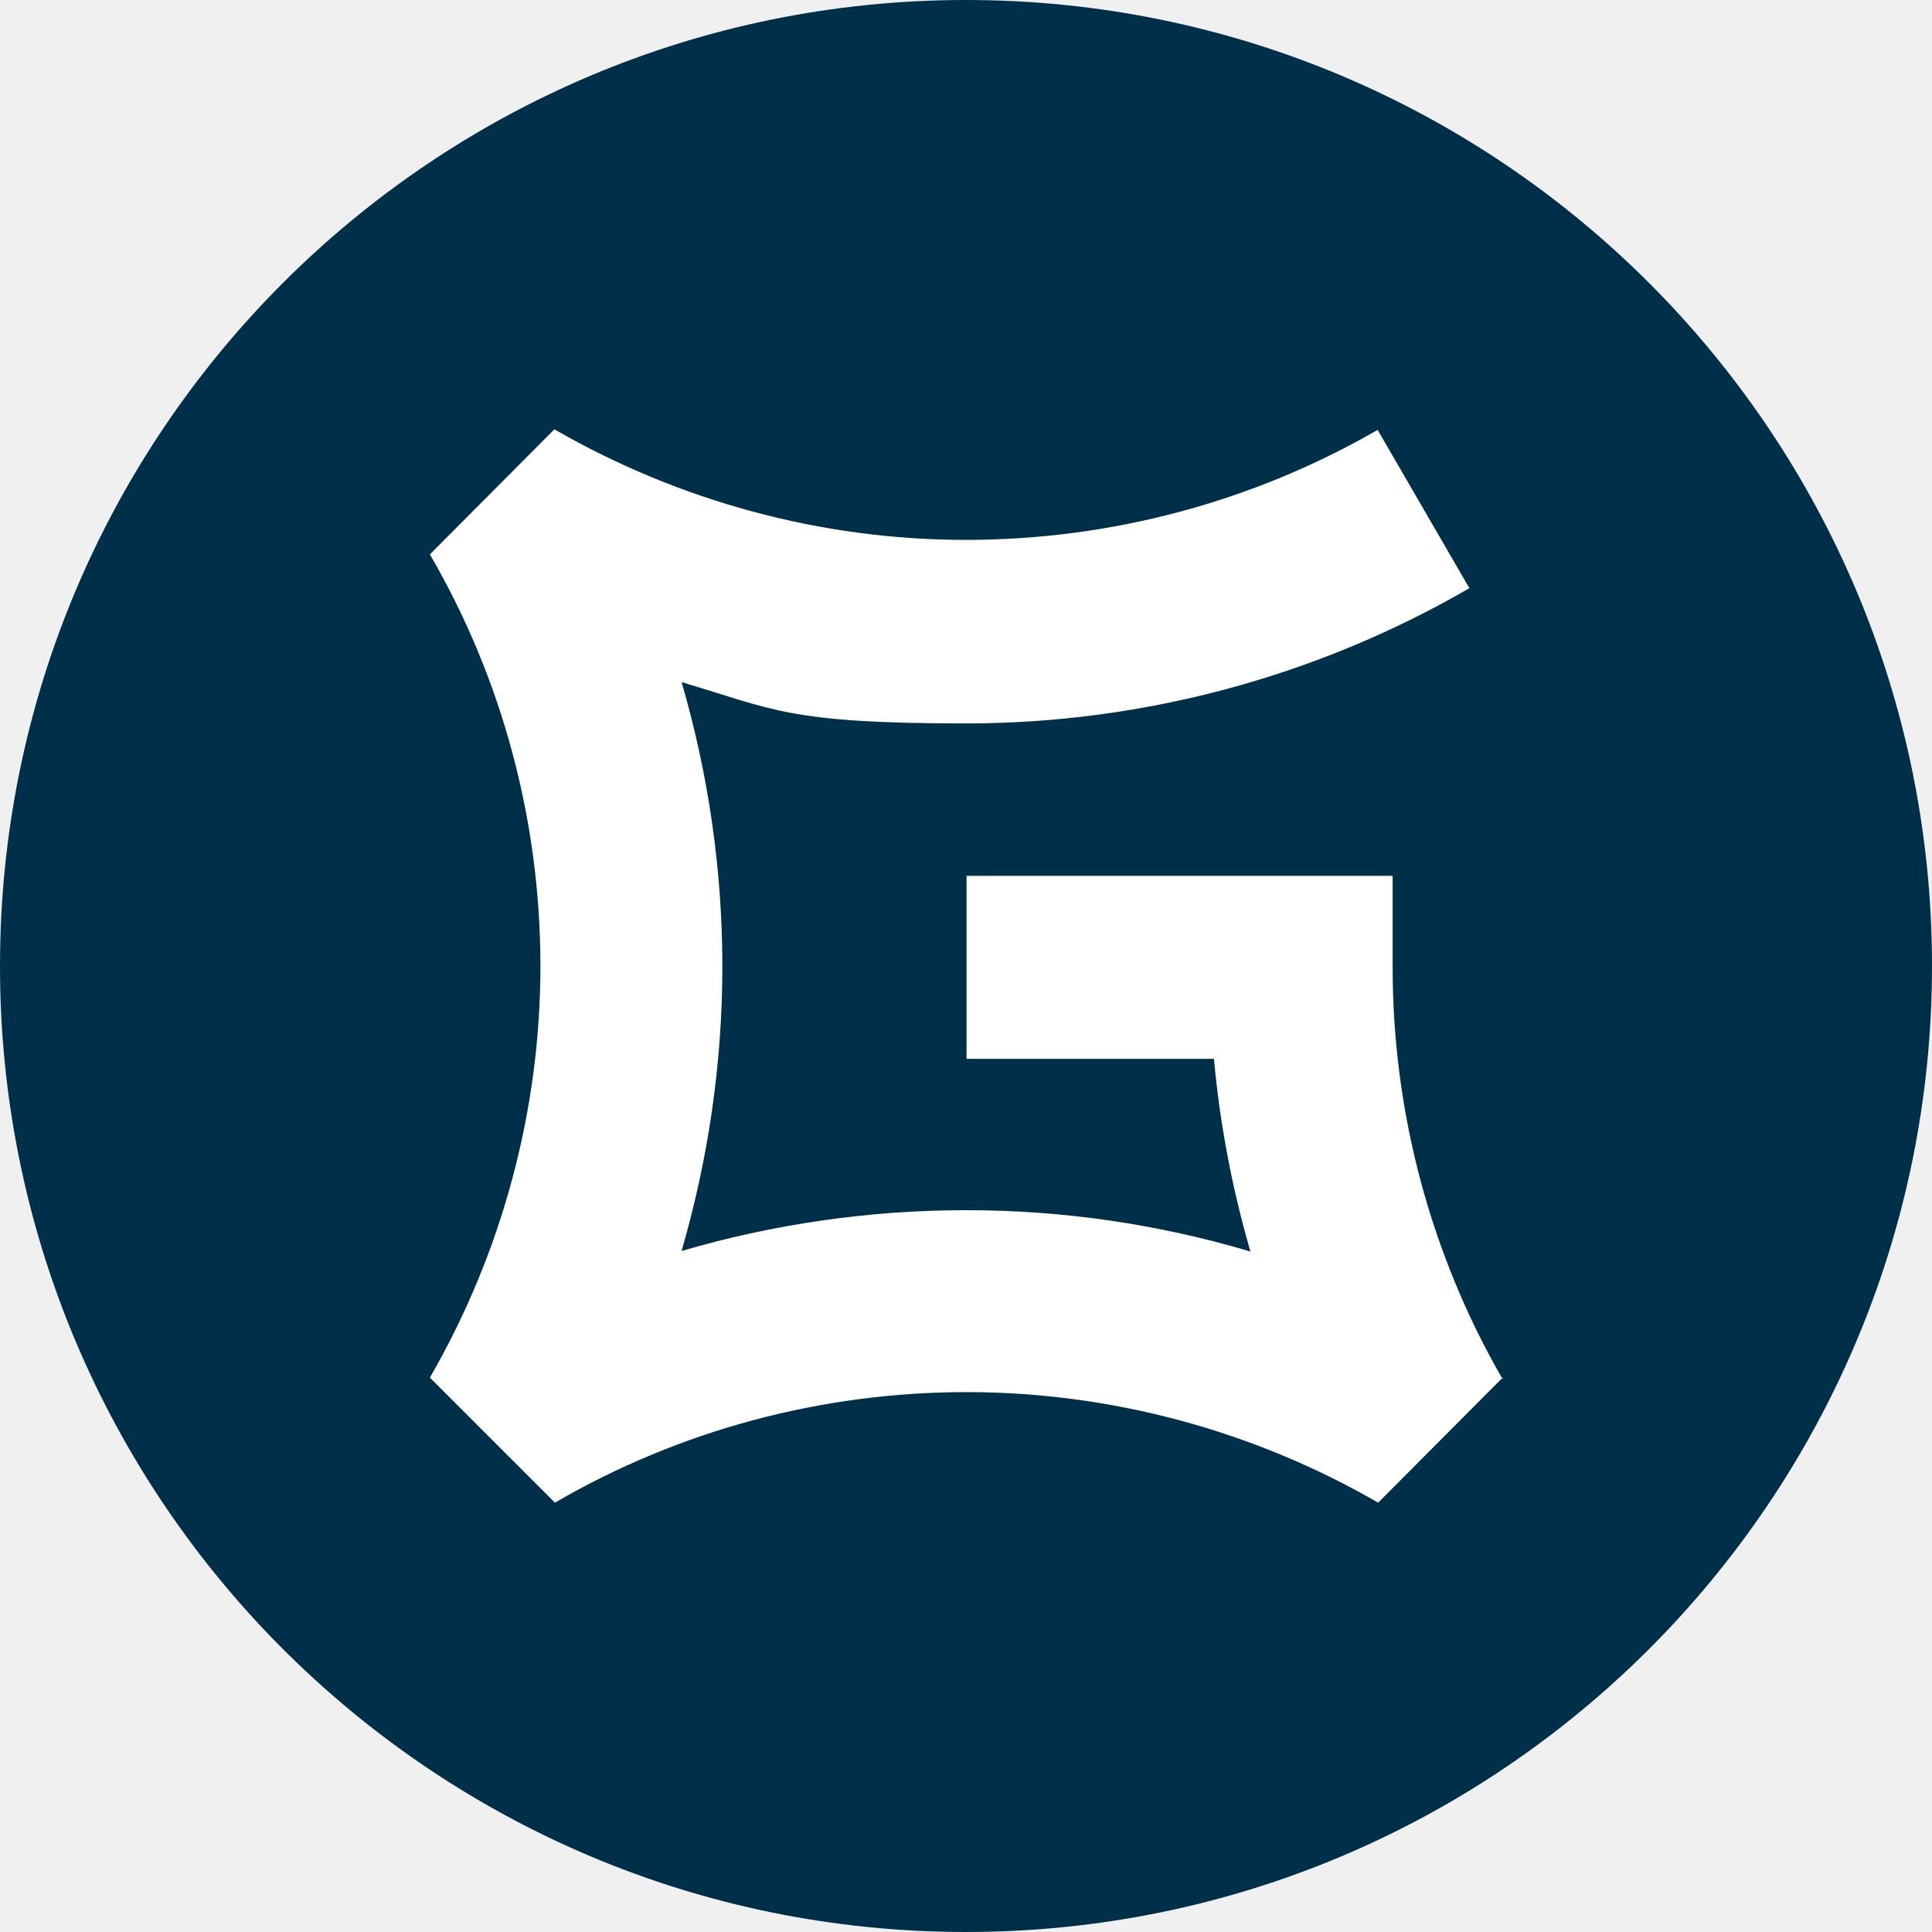
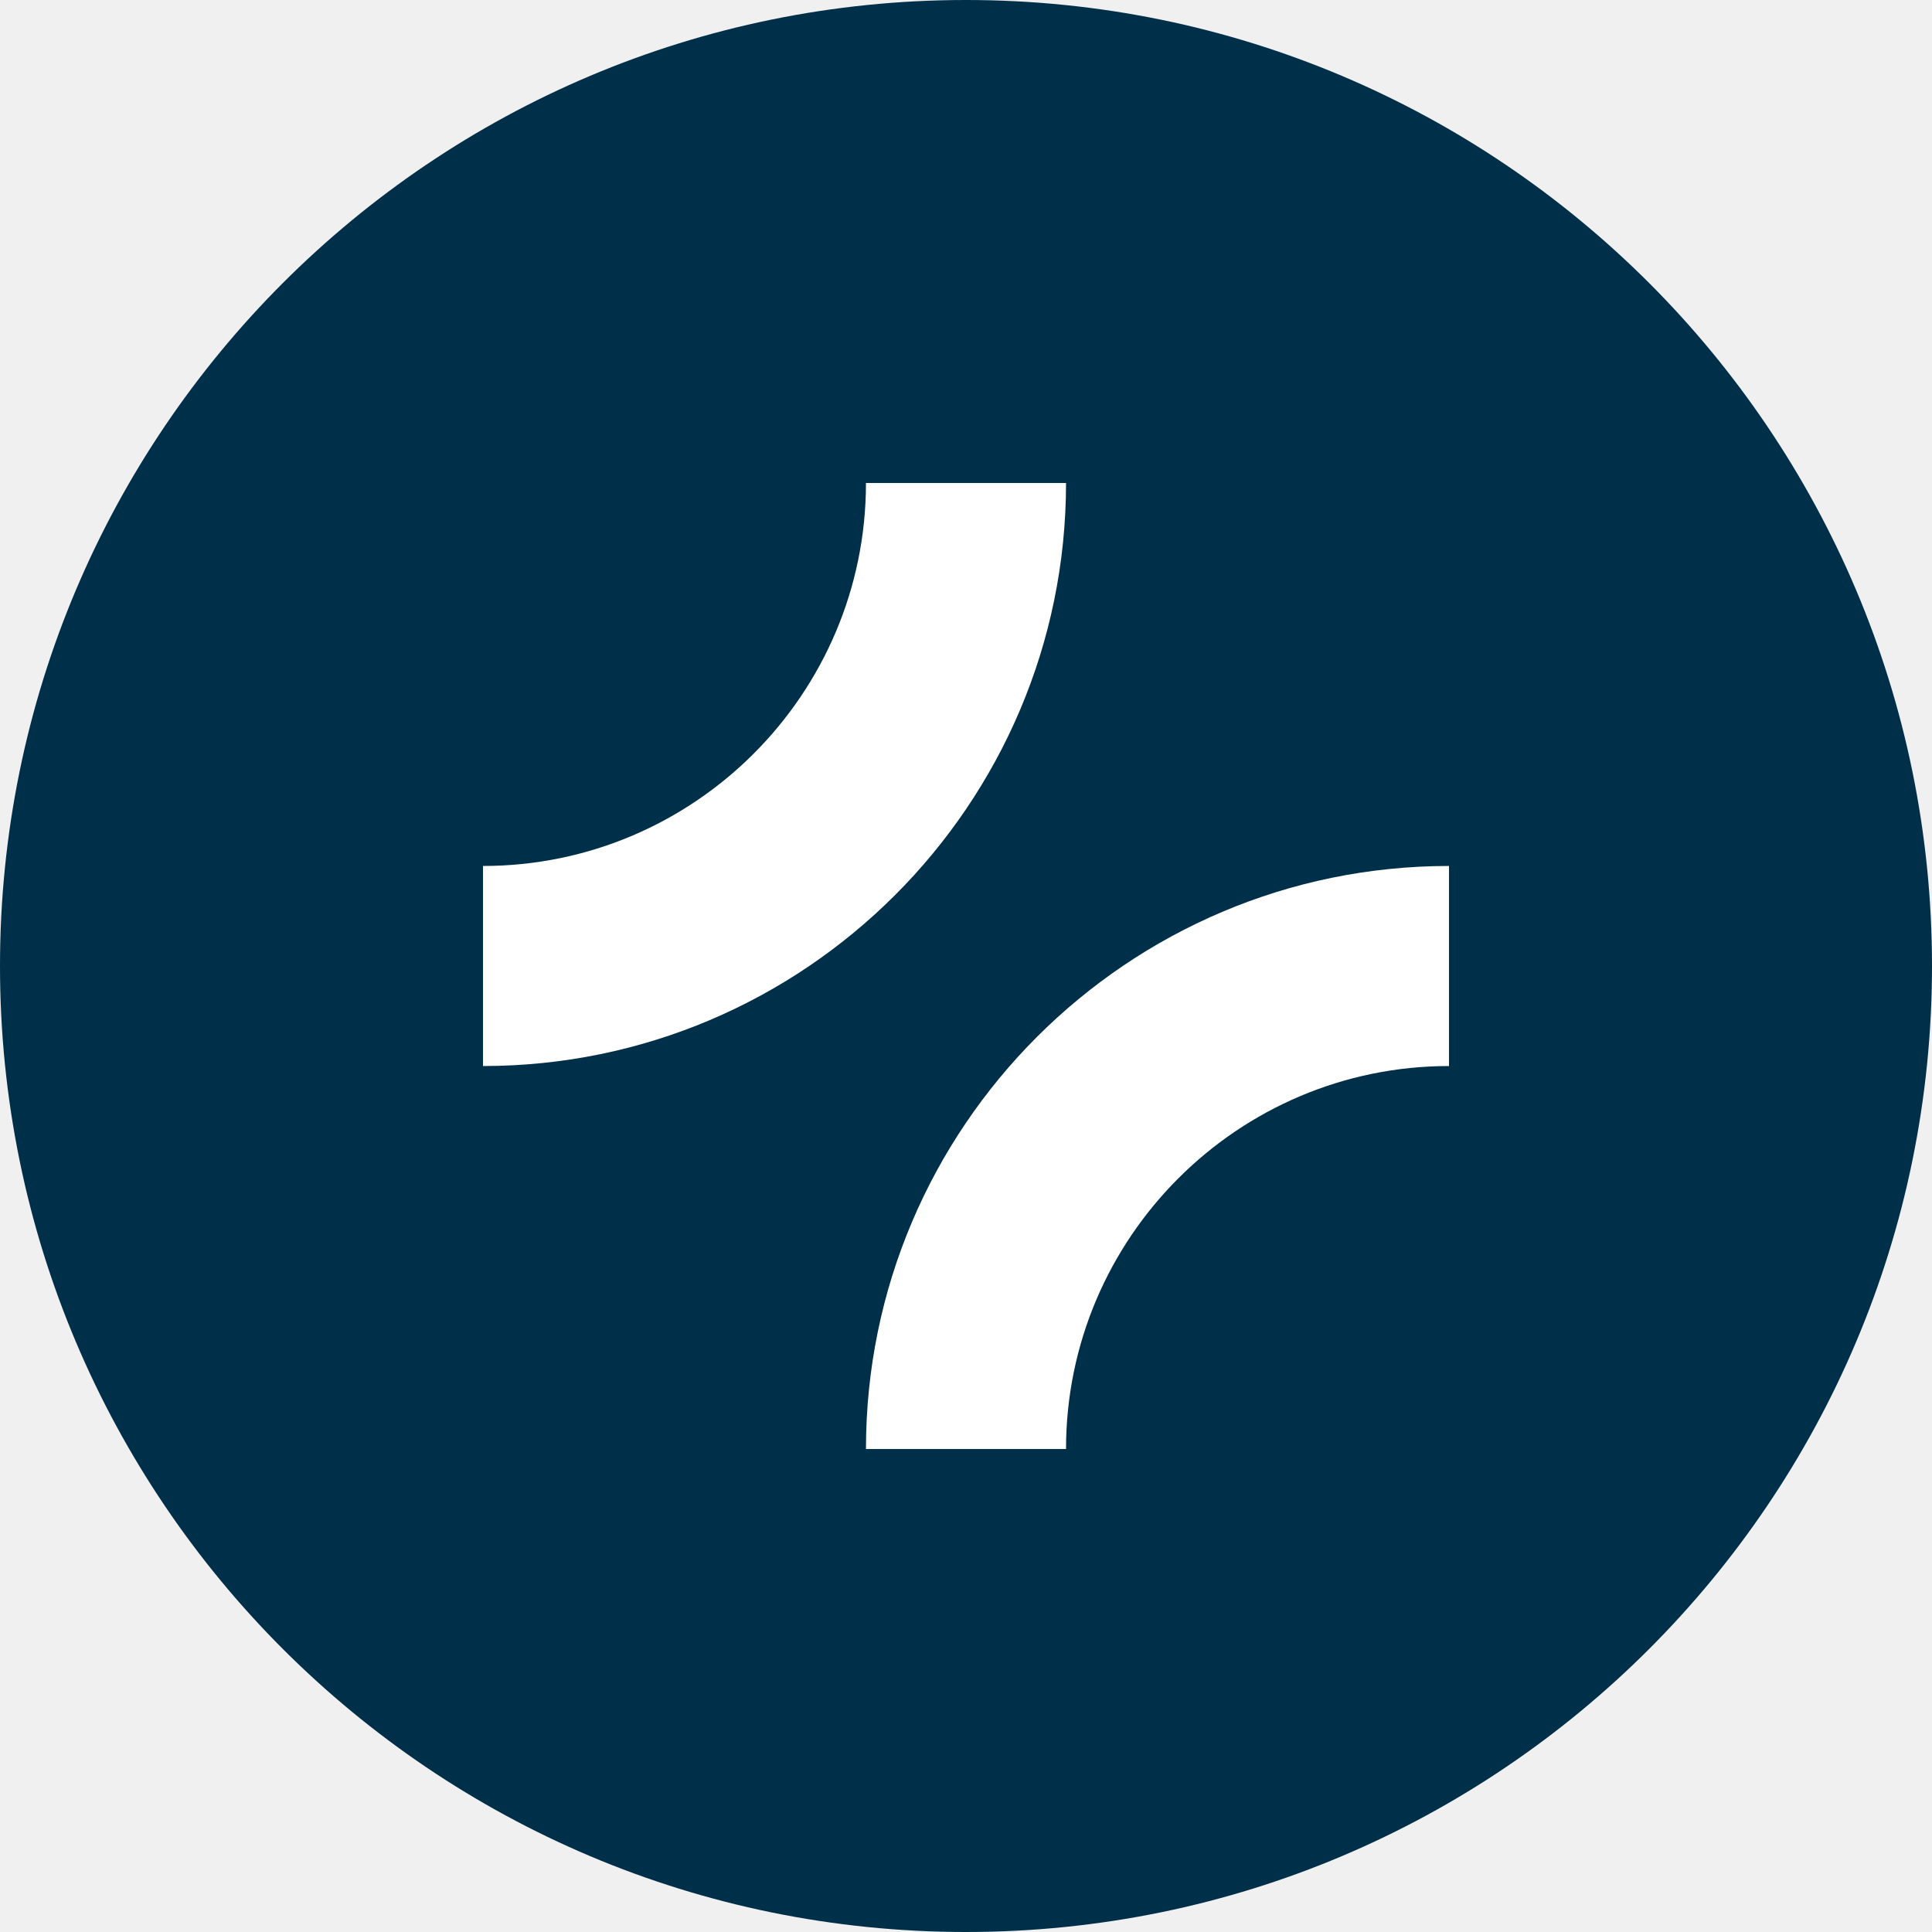
- <svg xmlns="http://www.w3.org/2000/svg" id="Layer_1" version="1.1" viewBox="0 0 360 360">
+ <svg xmlns="http://www.w3.org/2000/svg" id="Layer_1" data-name="Layer 1" viewBox="0 0 540 540">
  <defs>
    <style>
-       .st0 {
+       .cls-1 {
        fill: #fff;
      }

-       .st1 {
+       .cls-2 {
        fill: #003049;
      }
    </style>
  </defs>
-   <circle class="st1" cx="180" cy="180" r="180" />
-   <g id="Layer_1-2">
-     <path class="st0" d="M280,256.7l-23.2,23.3c-23.2-13.4-49.7-20.6-76.7-20.6s-53.5,7.1-76.7,20.6l-23.3-23.3c13.4-23.2,20.6-49.7,20.6-76.7s-7.1-53.5-20.6-76.7l23.2-23.3c23.3,13.4,49.7,20.6,76.7,20.6s53.5-7.1,76.7-20.5l17.1,29.5c-28.3,16.4-60.7,25.2-93.8,25.2s-35.8-2.6-53-7.7c5,17.1,7.6,35,7.6,53s-2.6,35.8-7.6,53c17.1-5,34.9-7.6,53-7.6s35.8,2.6,53,7.7c-3.4-11.7-5.7-23.8-6.8-35.9h-46.1v-34.1h79.4v17.1c0,27,7.1,53.5,20.5,76.7v-.3Z" />
+   <circle class="cls-2" cx="270" cy="270" r="270" />
+   <g>
+     <path class="cls-1" d="M242.04,405h55.92c0-59.02,48.02-107.04,107.04-107.04v-55.92c-89.86,0-162.96,73.11-162.96,162.96Z" />
+     <path class="cls-1" d="M297.96,135h-55.92c0,59.02-48.02,107.04-107.04,107.04v55.92c89.86,0,162.96-73.11,162.96-162.96Z" />
  </g>
</svg>
